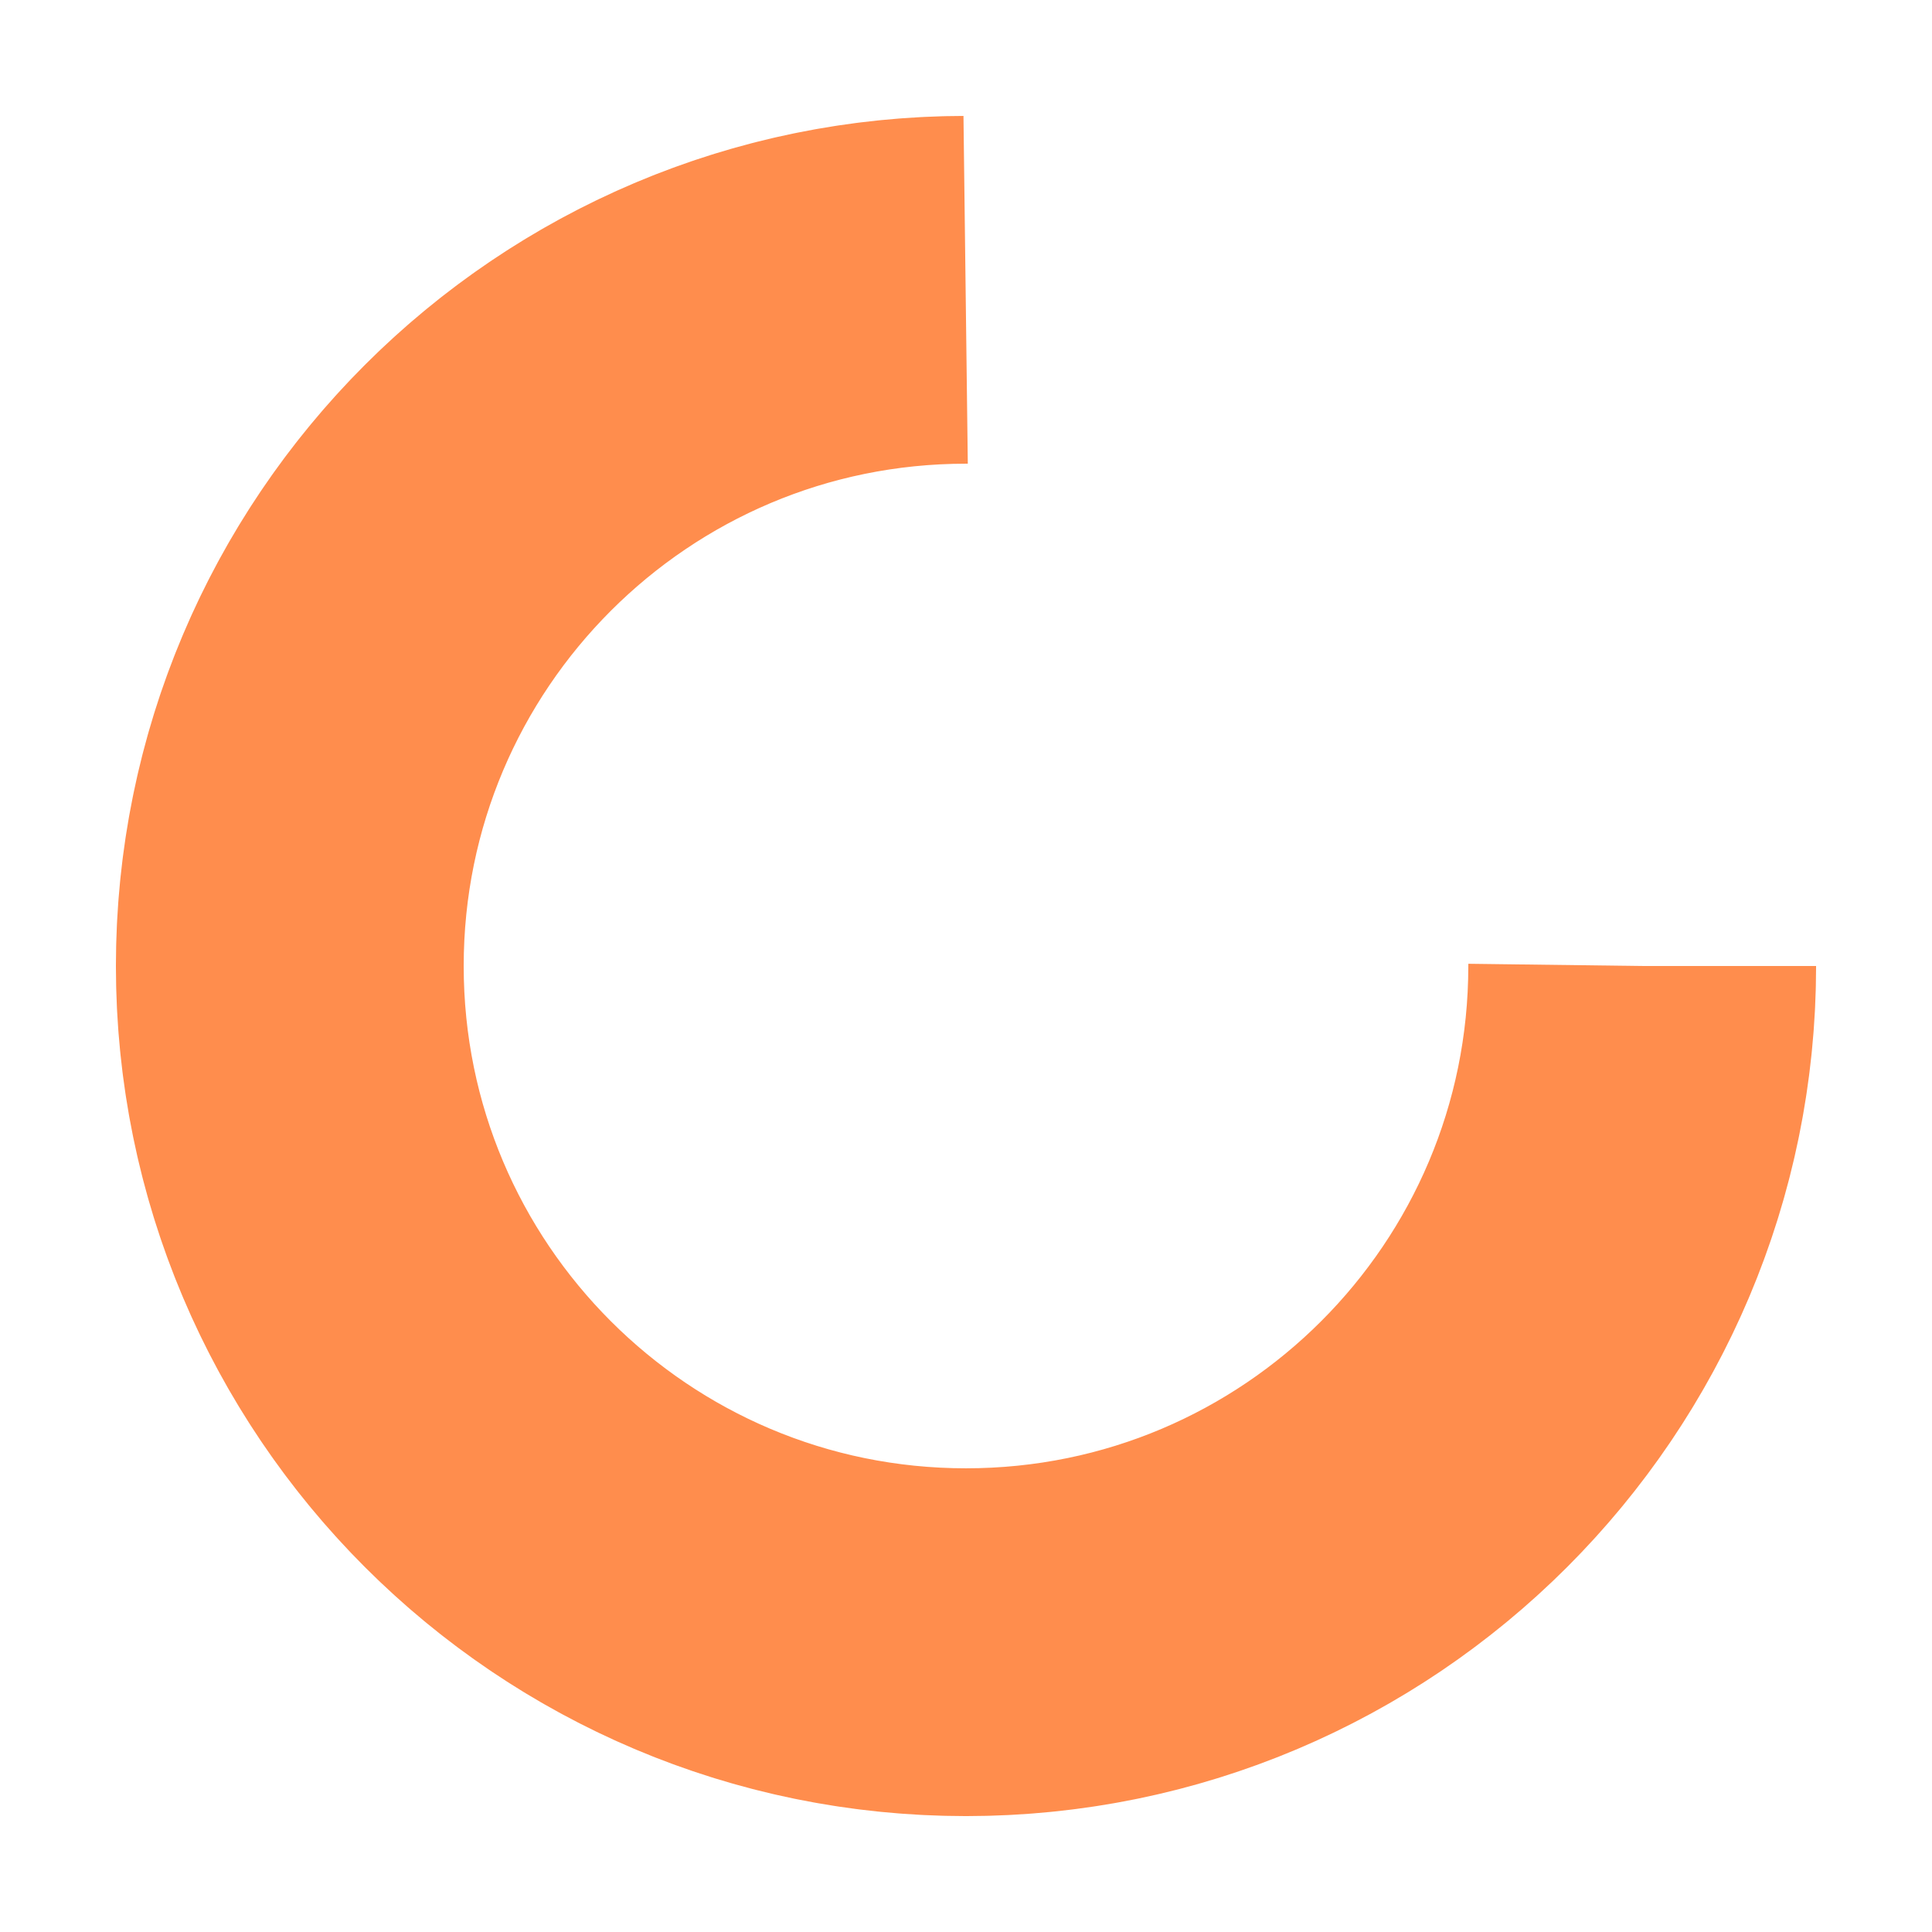
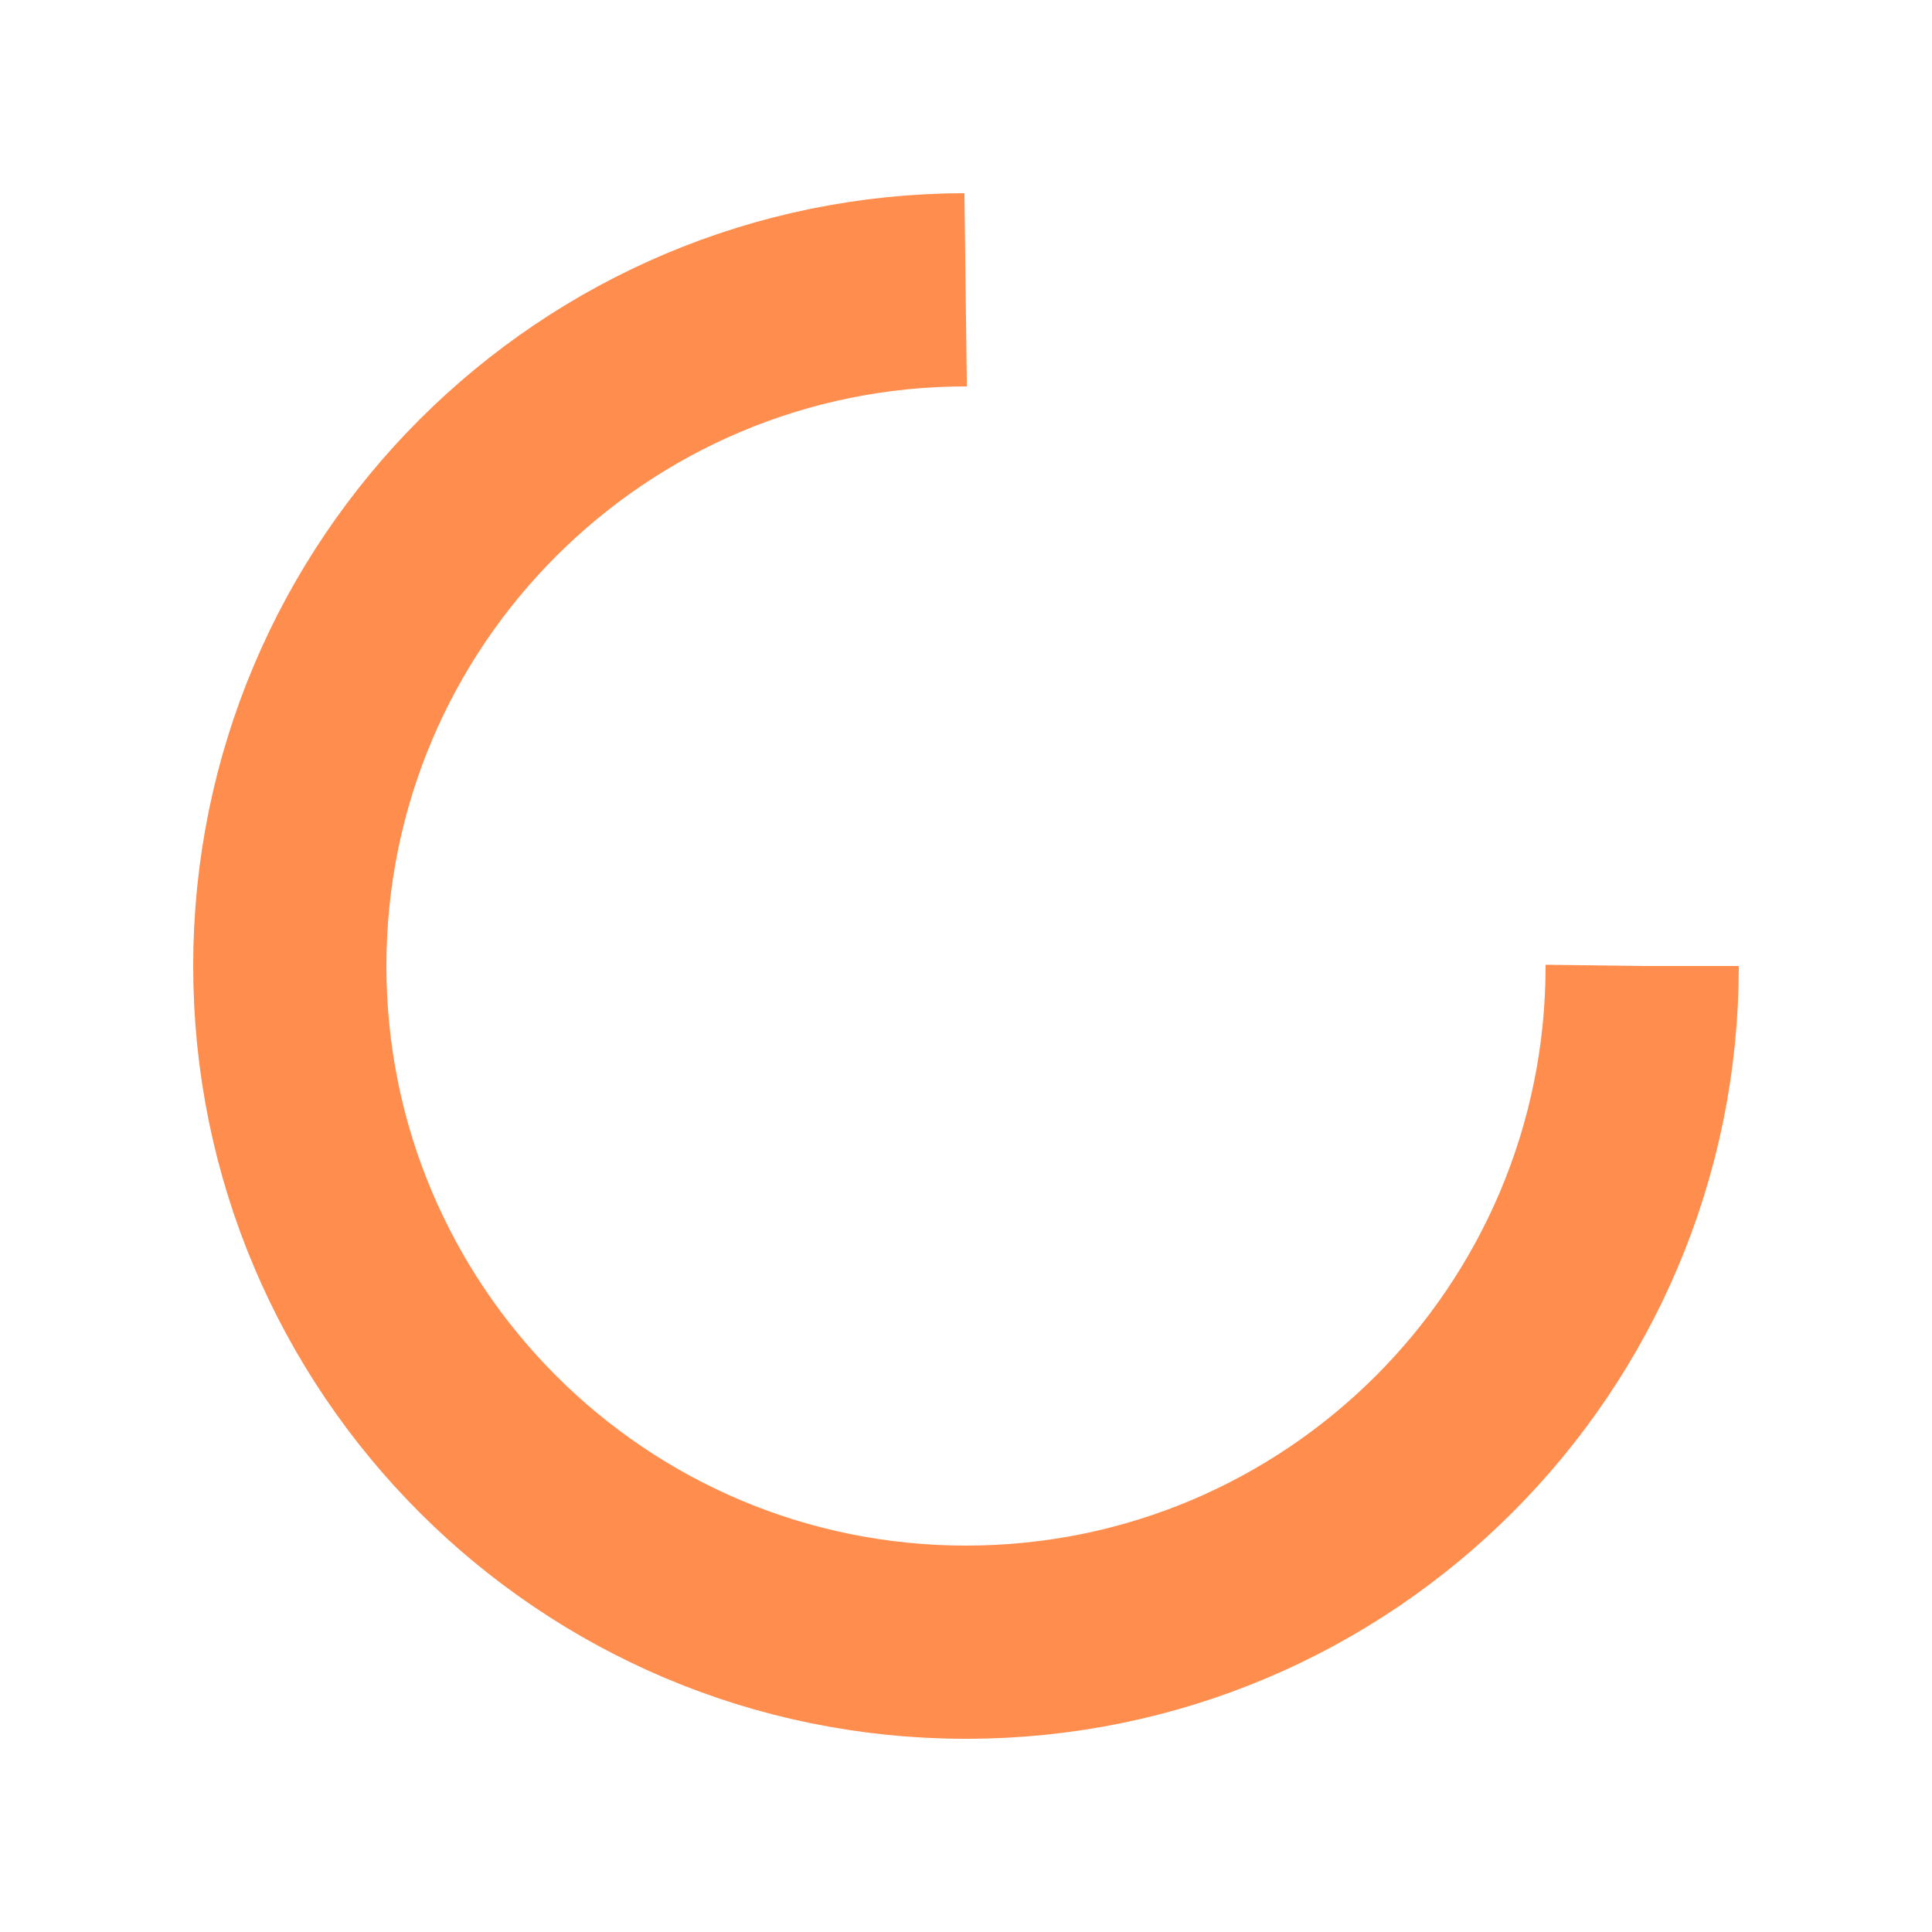
<svg xmlns="http://www.w3.org/2000/svg" viewBox="0 0 100 100" preserveAspectRatio="xMidYMid" width="200" height="200" style="shape-rendering: auto; display: block; background: transparent;">
  <g>
-     <circle stroke-dasharray="164.934 56.978" r="35" stroke-width="18" stroke="#ff8d4d" fill="none" cy="50" cx="50">
+     <circle stroke-dasharray="164.934 56.978" r="35" stroke-width="10" stroke="#ff8d4d" fill="none" cy="50" cx="50">
      <animateTransform keyTimes="0;1" values="0 50 50;360 50 50" dur="1s" repeatCount="indefinite" type="rotate" attributeName="transform" />
    </circle>
    <g />
  </g>
</svg>
